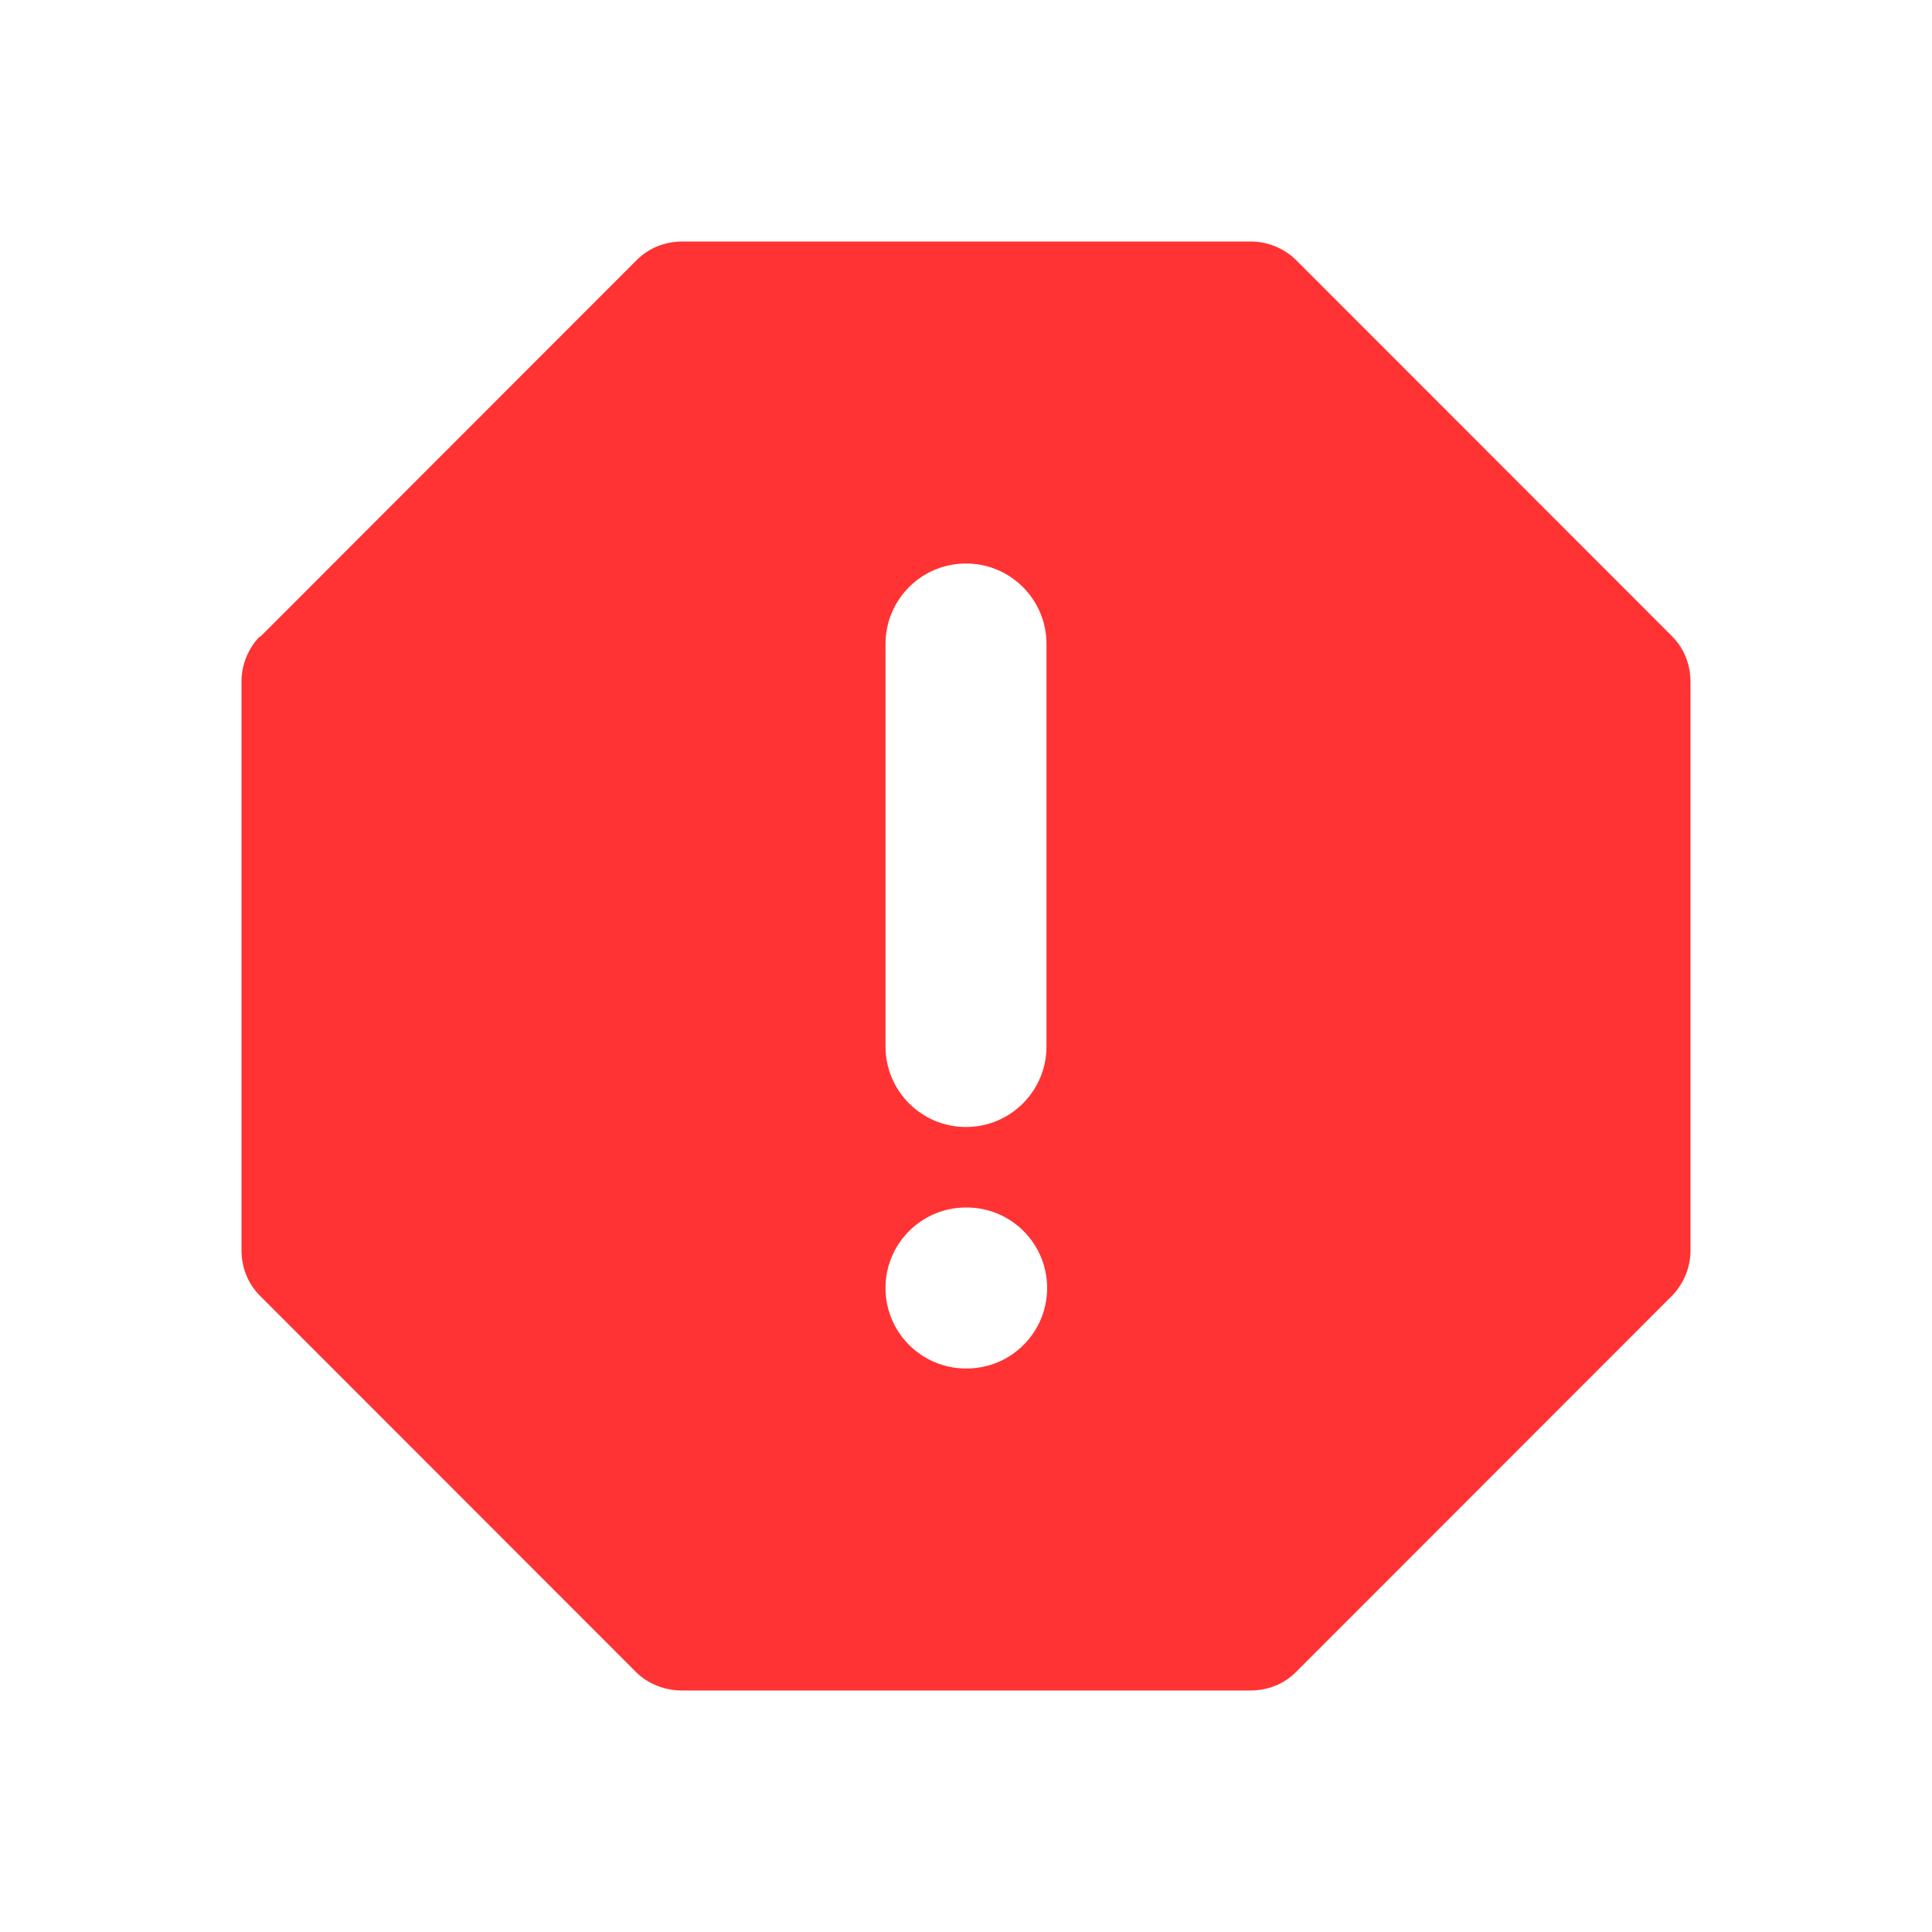
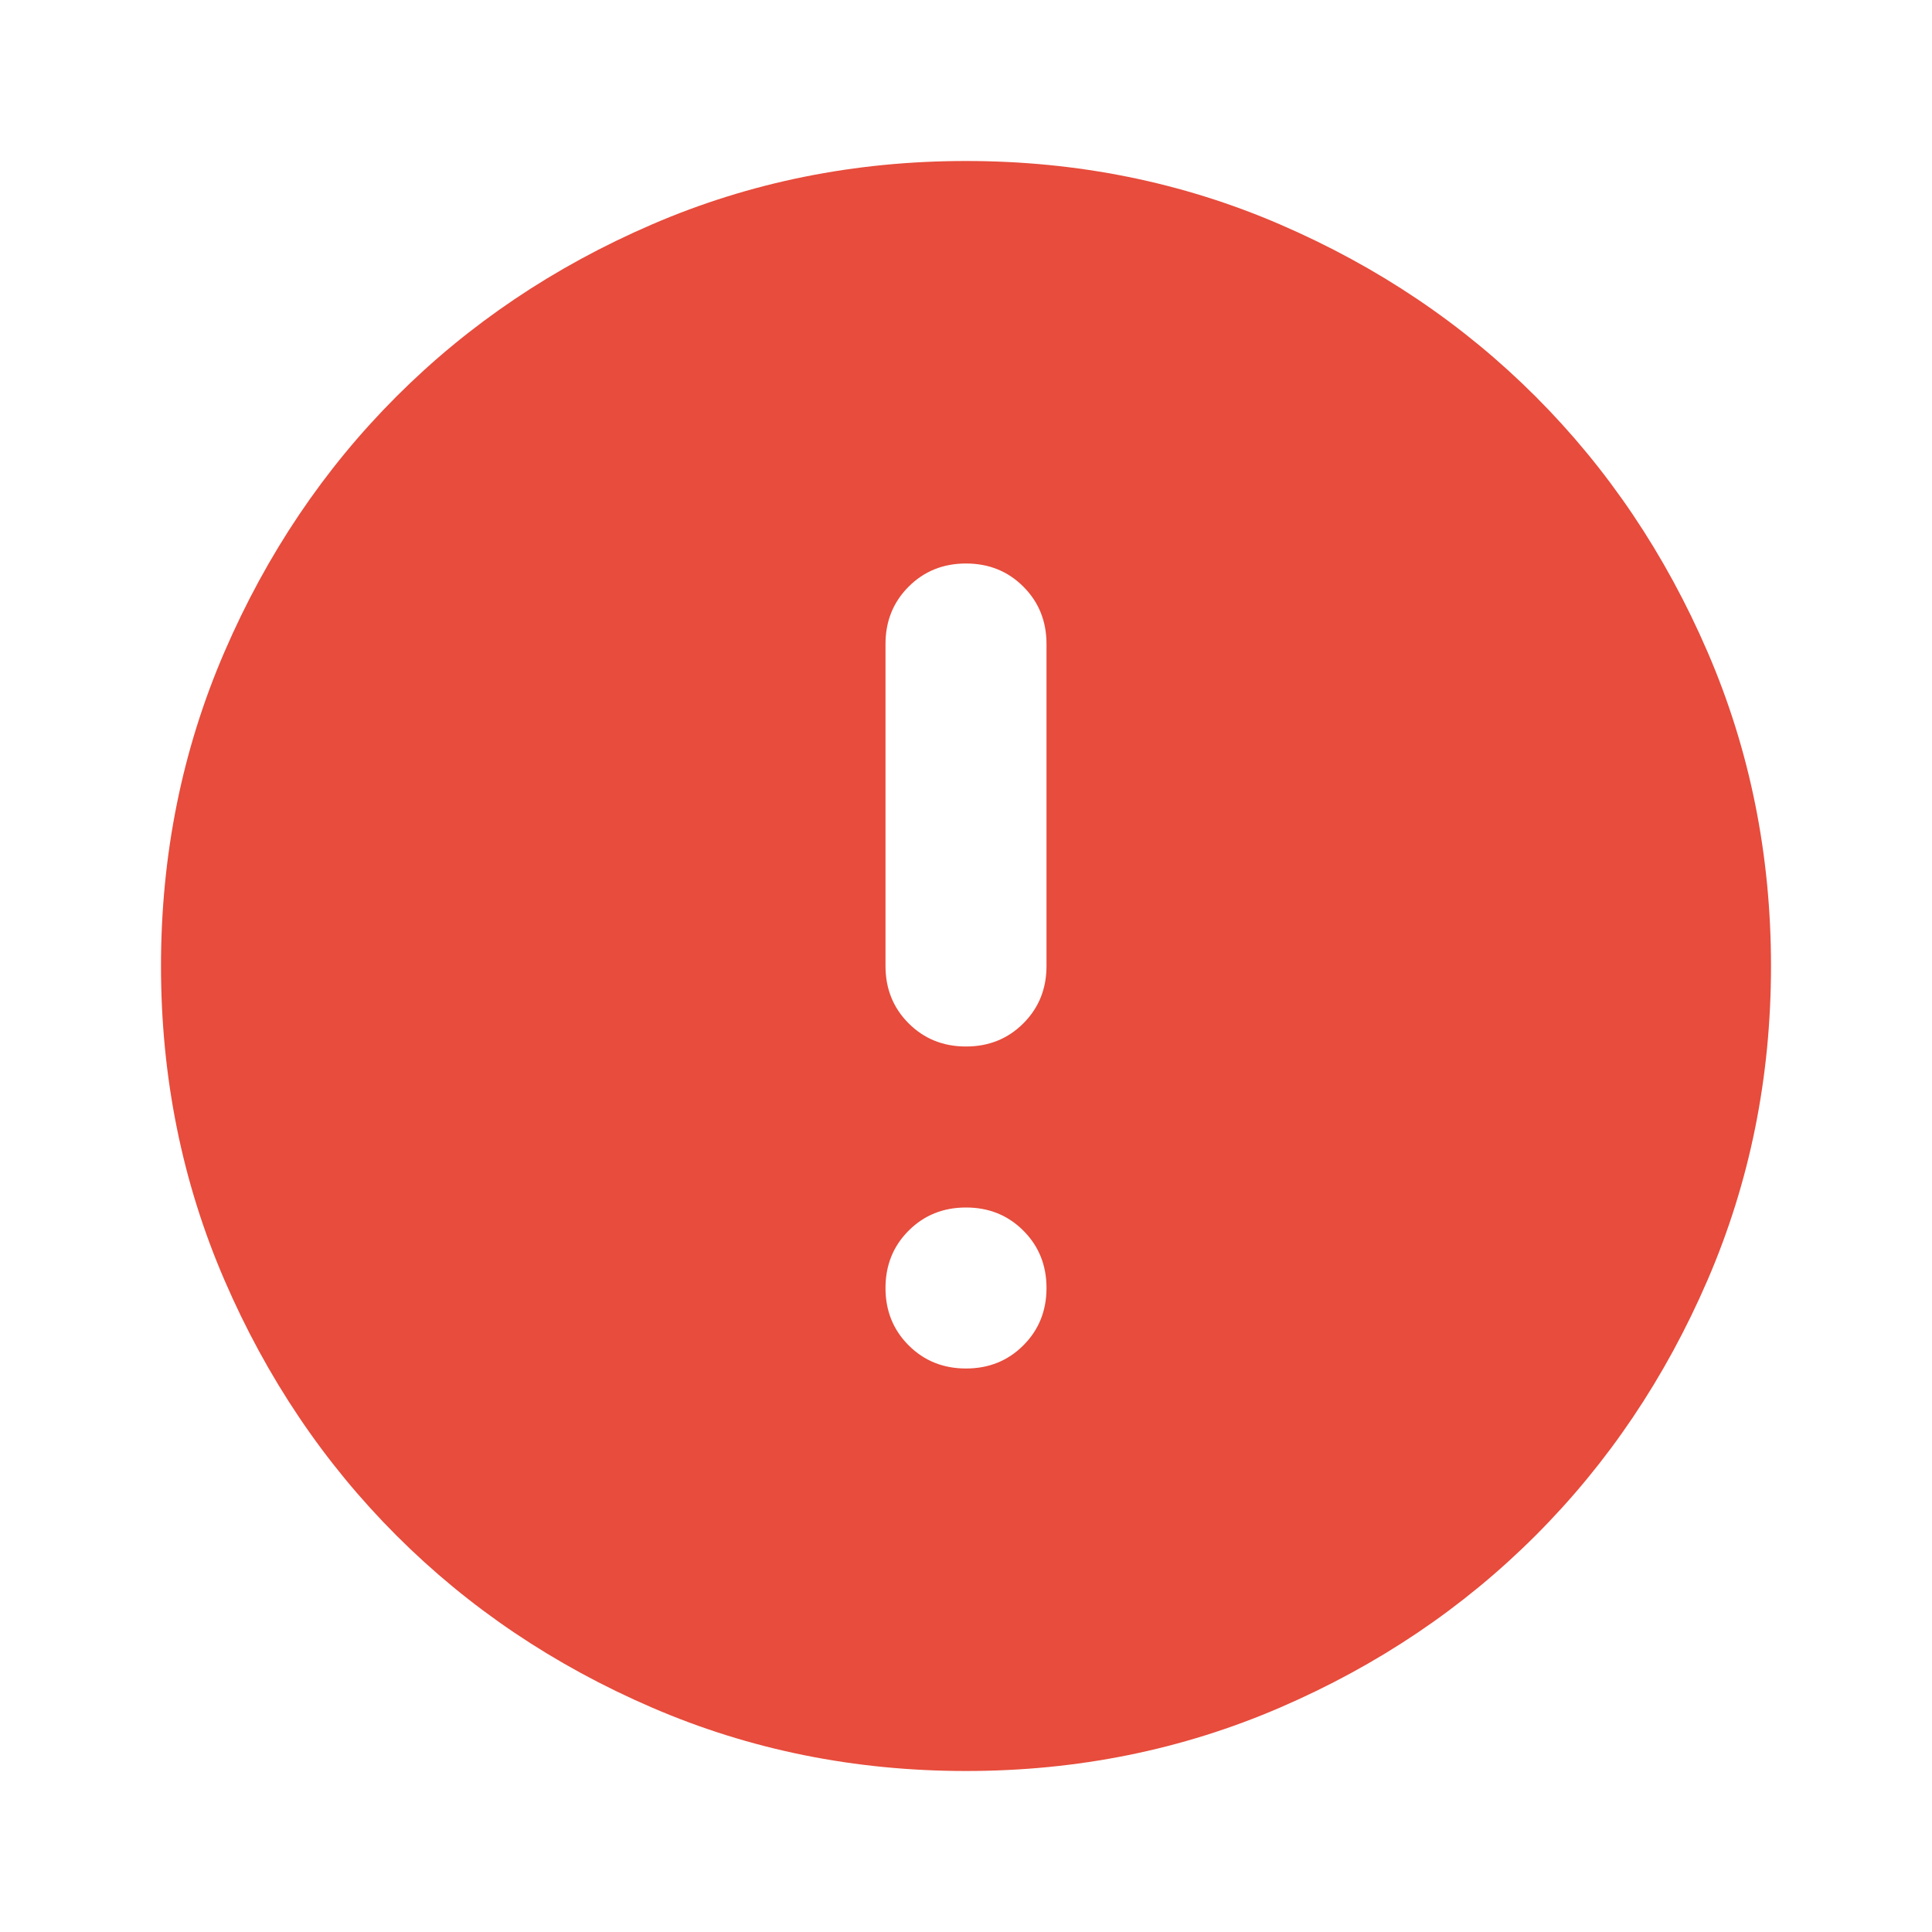
- <svg xmlns="http://www.w3.org/2000/svg" width="800px" height="800px" viewBox="0 0 24 24" fill="none">
-   <path d="M7.91 3.23 3.23 7.913v-.01a.81.81 0 0 0-.23.57v7.054c0 .22.08.42.23.57L7.9 20.77c.15.15.36.23.57.23h7.06c.22 0 .42-.08.57-.23l4.67-4.673a.81.81 0 0 0 .23-.57V8.473c0-.22-.08-.42-.23-.57L16.1 3.23a.81.81 0 0 0-.57-.23H8.48c-.22 0-.42.08-.57.23ZM12 7a1 1 0 0 1 1 1v5a1 1 0 1 1-2 0V8a1 1 0 0 1 1-1Zm-1 9a1 1 0 0 1 1-1h.008a1 1 0 1 1 0 2H12a1 1 0 0 1-1-1Z" fill="#FF3333" />
+ <svg xmlns="http://www.w3.org/2000/svg" height="24px" viewBox="0 -960 960 960" width="24px" fill="#e74c3c ">
+   <path d="M480-280q17 0 28.5-11.5T520-320q0-17-11.5-28.5T480-360q-17 0-28.5 11.5T440-320q0 17 11.5 28.5T480-280Zm0-160q17 0 28.5-11.5T520-480v-160q0-17-11.5-28.5T480-680q-17 0-28.5 11.5T440-640v160q0 17 11.5 28.5T480-440Zm0 360q-83 0-156-31.5T197-197q-54-54-85.5-127T80-480q0-83 31.5-156T197-763q54-54 127-85.5T480-880q83 0 156 31.5T763-763q54 54 85.5 127T880-480q0 83-31.5 156T763-197q-54 54-127 85.5T480-80Z" />
</svg>
